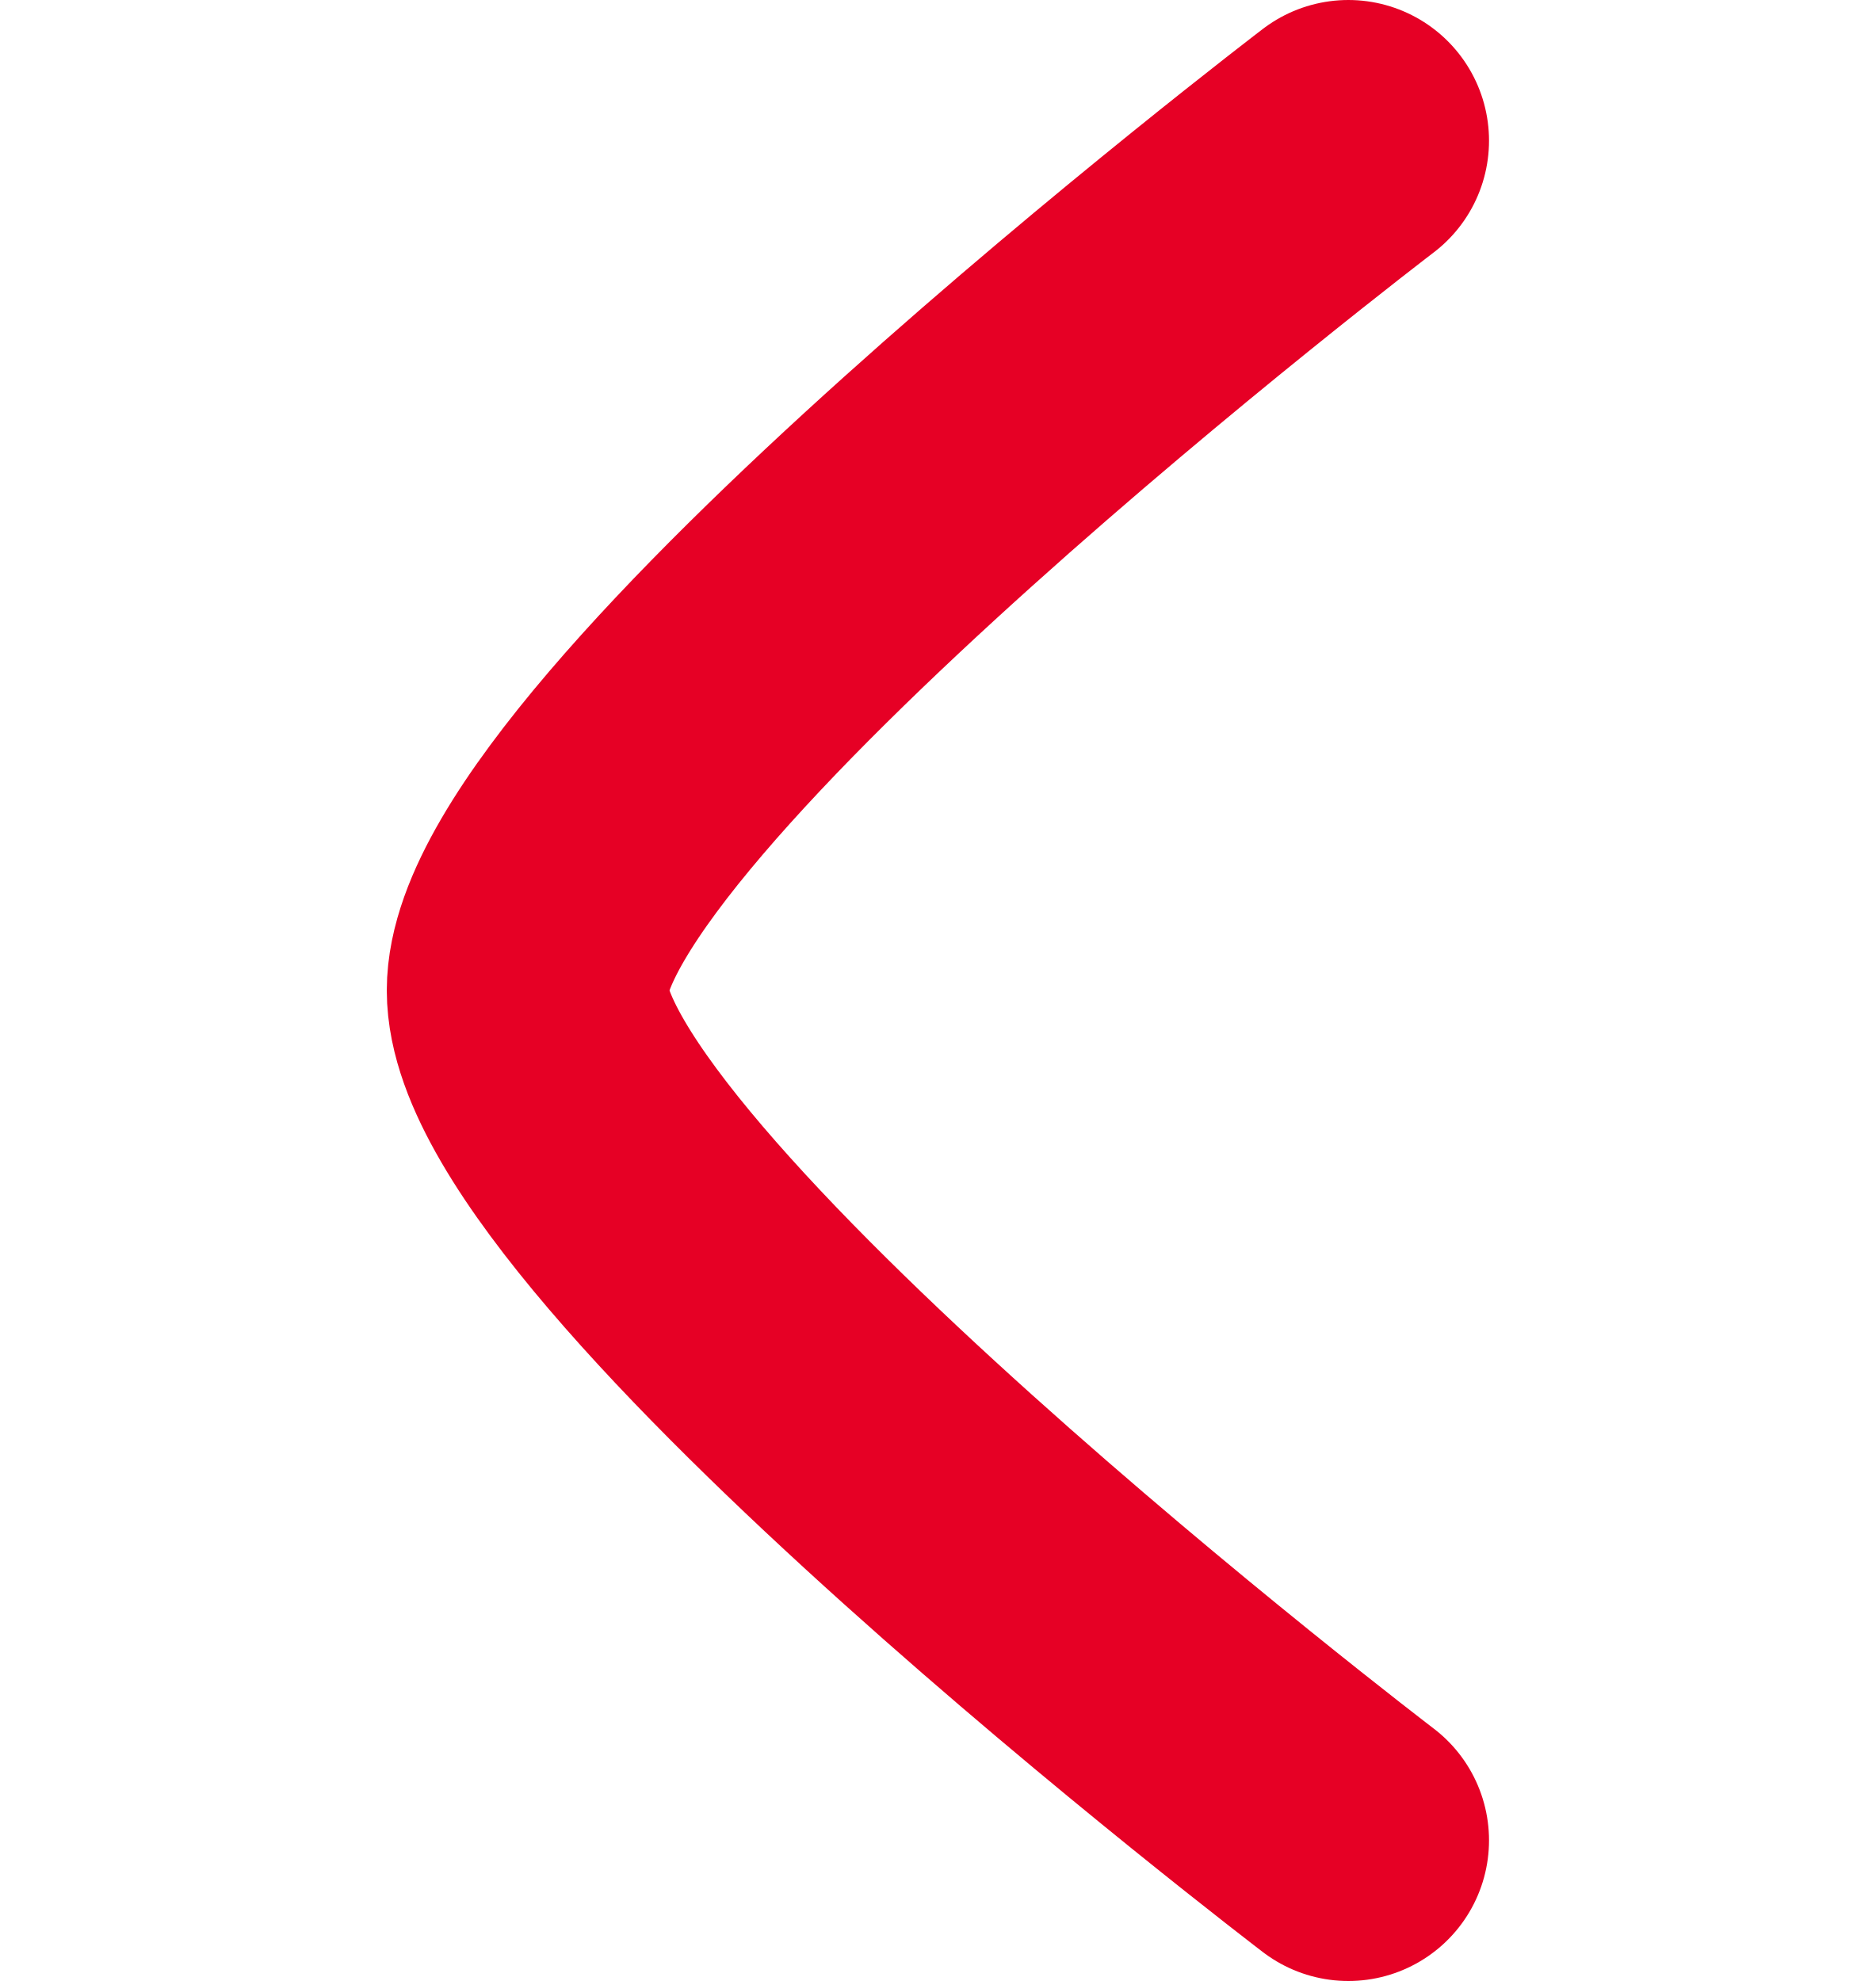
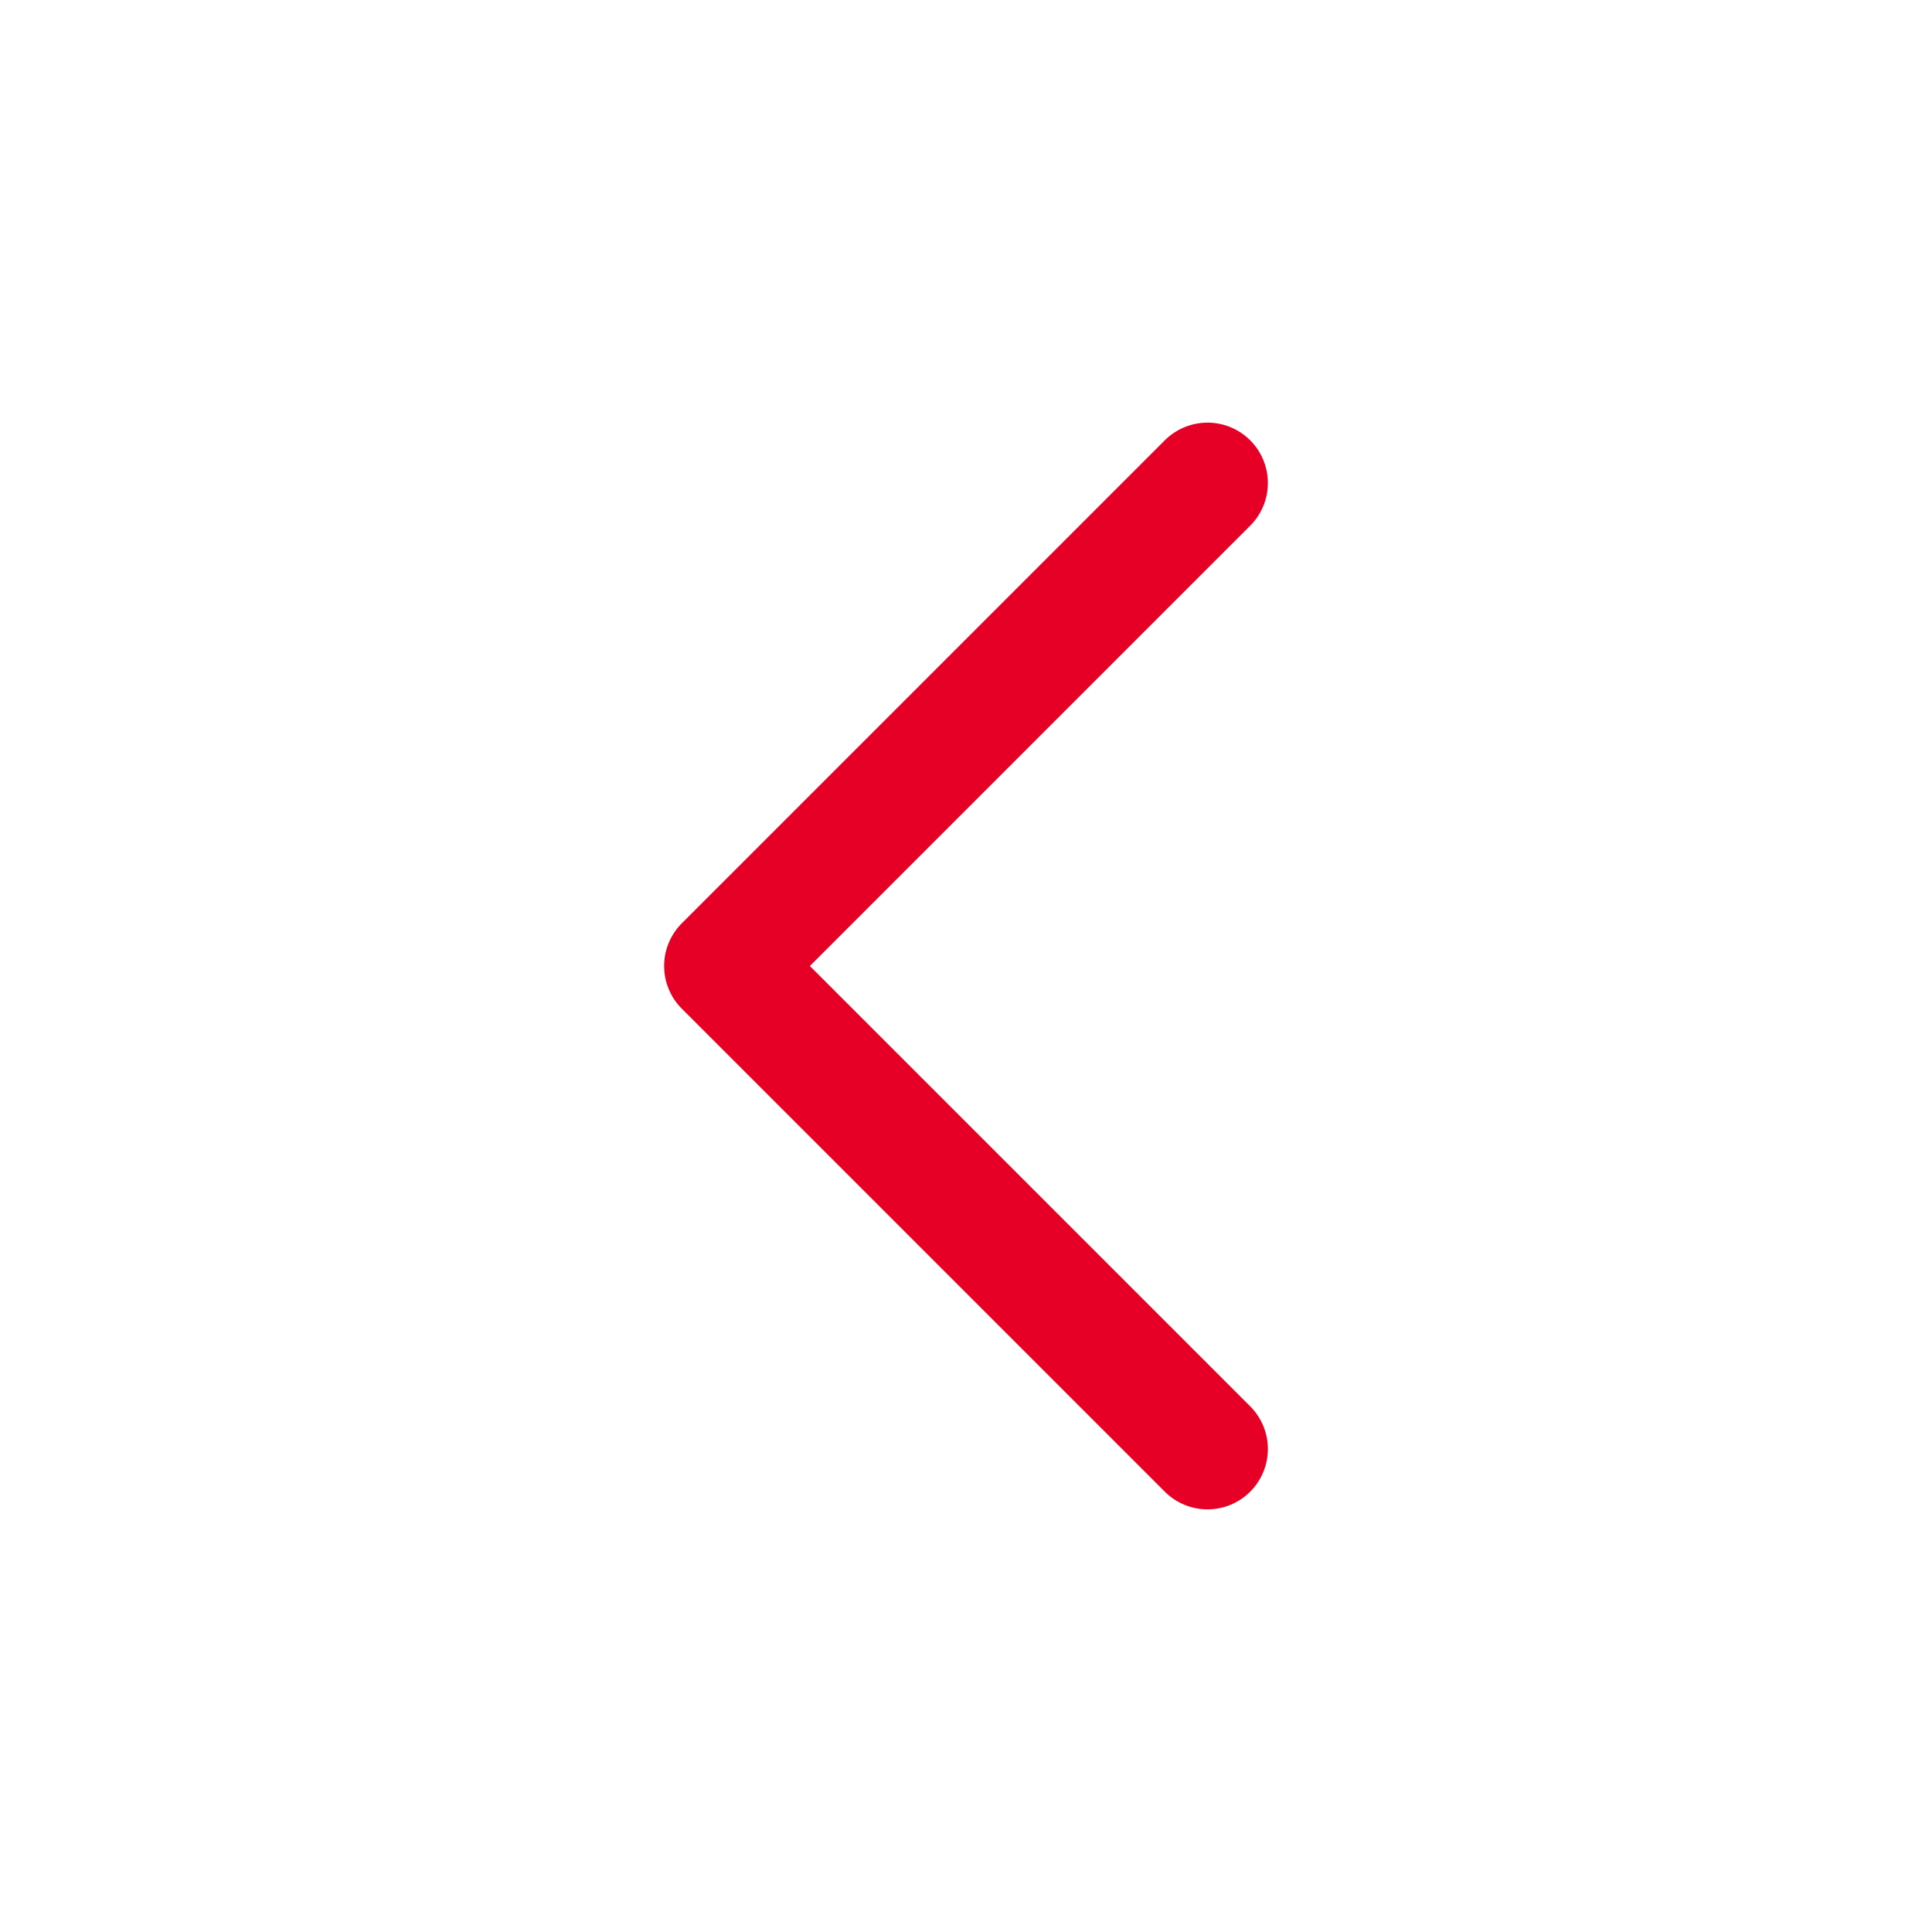
- <svg xmlns="http://www.w3.org/2000/svg" preserveAspectRatio="none" overflow="visible" style="display: block;" width="10" height="10.563" viewBox="0 0 10 10.563" fill="none">
-   <g id="arrow-left-1">
-     <path id="Vector" d="M7.188 0.75C7.188 0.75 2.813 4.087 2.812 5.281C2.812 6.475 7.188 9.813 7.188 9.813" stroke-width="1.5" stroke-linecap="round" stroke-linejoin="round" stroke="#E60025" />
-   </g>
+ <svg xmlns="http://www.w3.org/2000/svg" width="24" height="24" viewBox="0 0 24 24" fill="none">
+   <path d="M15 6L9 12L15 18" stroke="#e60025" stroke-width="1.5" stroke-linecap="round" stroke-linejoin="round" />
</svg>
